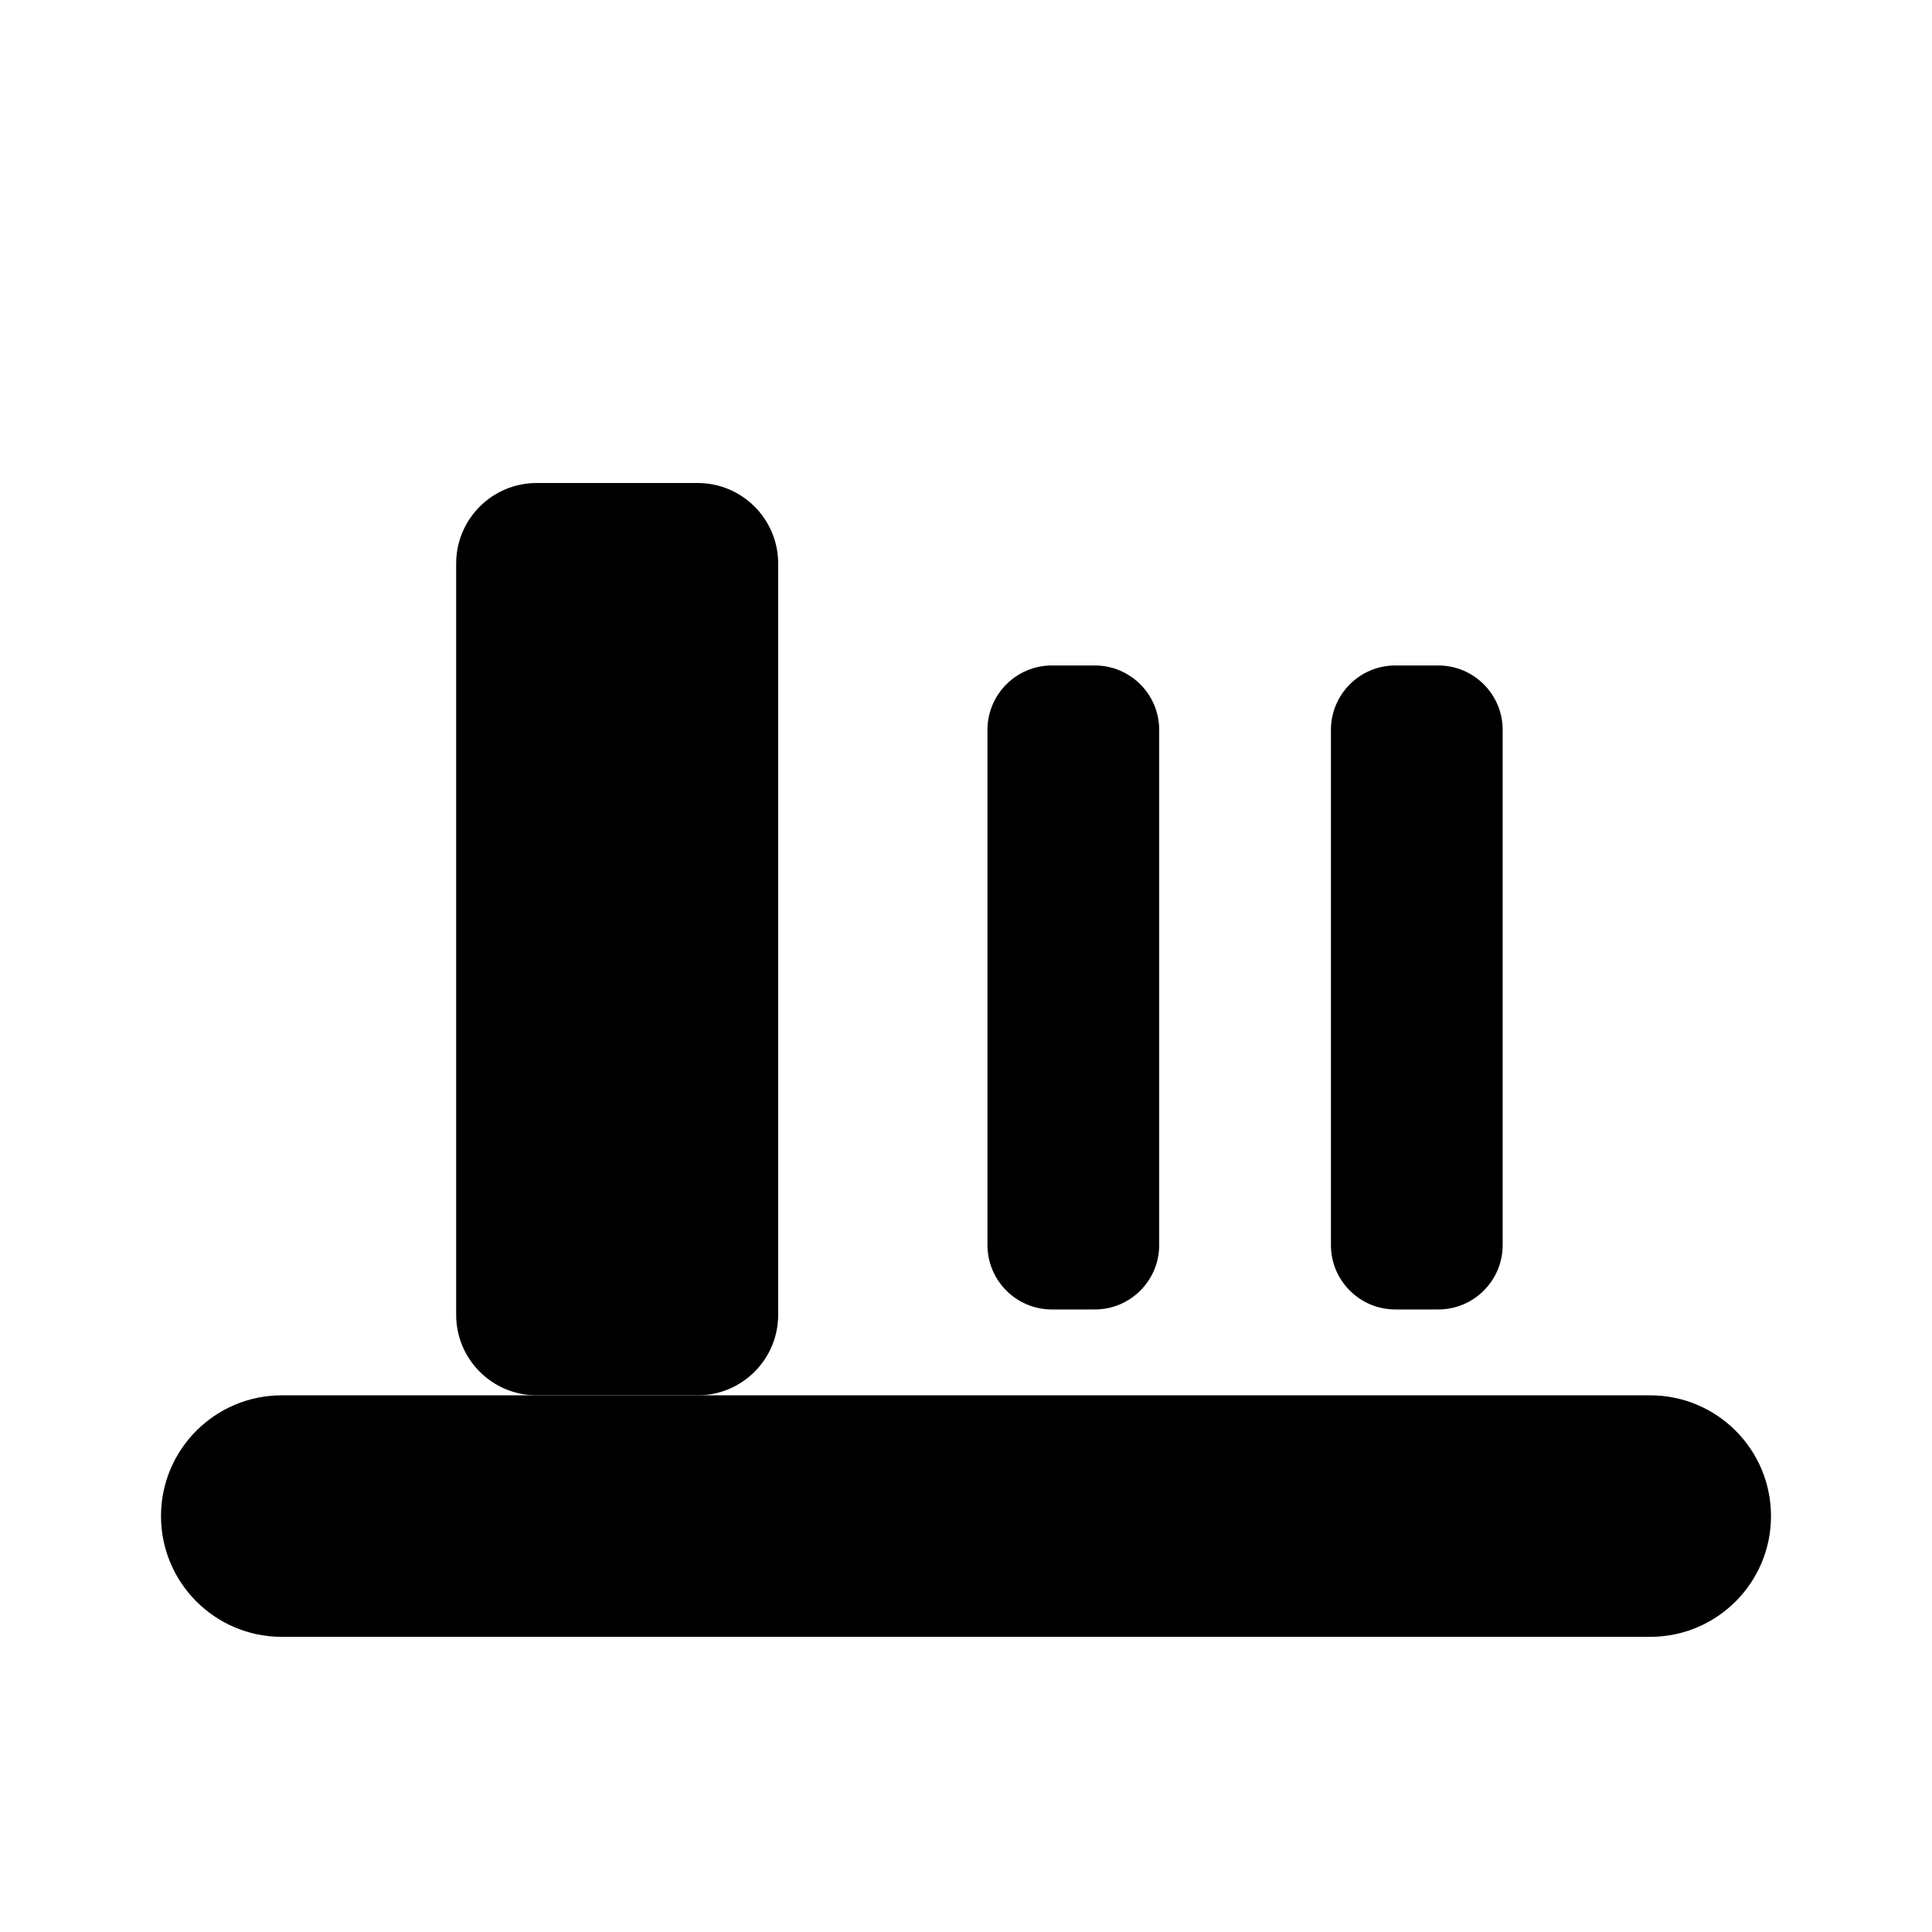
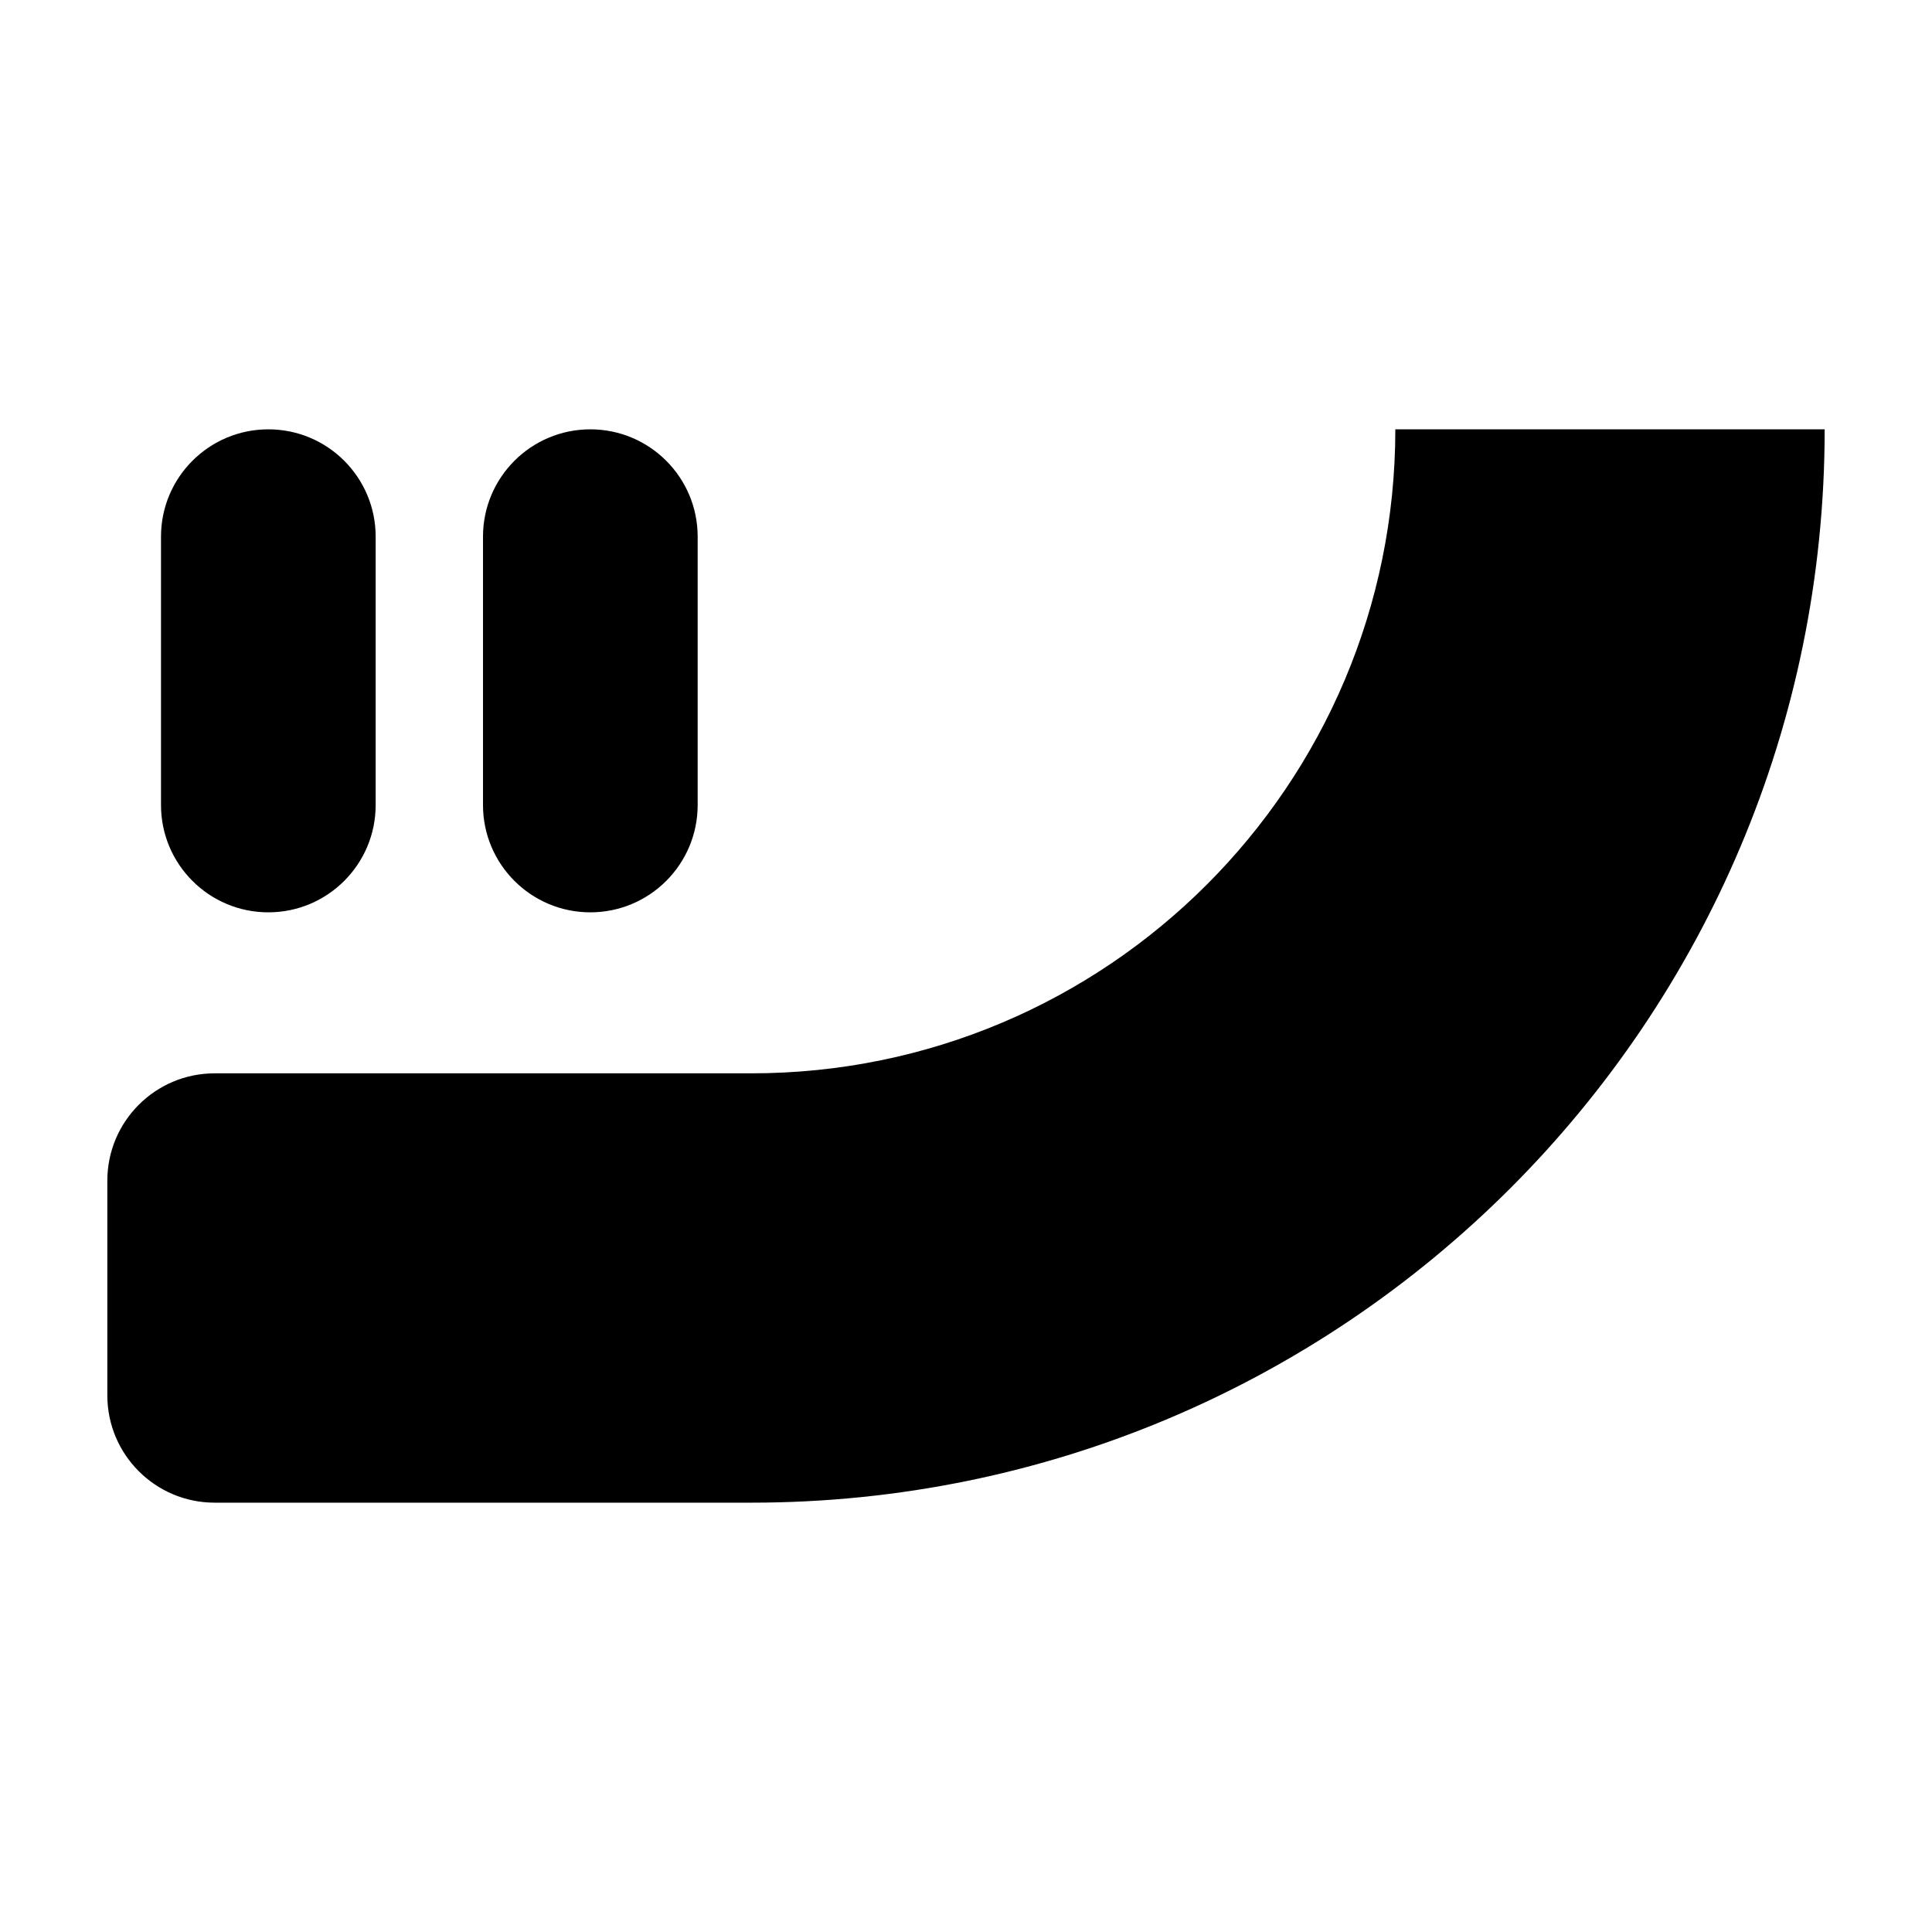
<svg xmlns="http://www.w3.org/2000/svg" width="18" height="18" viewBox="0 0 18 18" fill="none">
-   <g id="State=Paused">
-     <path id="shelf" d="M15.375 13H2.625C2.004 13 1.5 13.504 1.5 14.125C1.5 14.746 2.004 15.25 2.625 15.25H15.375C15.996 15.25 16.5 14.746 16.5 14.125C16.5 13.504 15.996 13 15.375 13Z" fill="black" />
-     <path id="pinned" d="M6.5 4.5H5C4.586 4.5 4.25 4.836 4.25 5.25V12.25C4.25 12.664 4.586 13 5 13H6.5C6.914 13 7.25 12.664 7.25 12.25V5.25C7.25 4.836 6.914 4.5 6.5 4.5Z" fill="black" />
-     <path id="pause-a" d="M10.2 6.2H9.8C9.469 6.2 9.2 6.469 9.2 6.8V11.6C9.2 11.931 9.469 12.2 9.8 12.2H10.2C10.531 12.2 10.8 11.931 10.8 11.6V6.8C10.8 6.469 10.531 6.2 10.2 6.2Z" fill="black" />
-     <path id="pause-b" d="M13.4 6.2H13C12.669 6.2 12.4 6.469 12.4 6.8V11.6C12.4 11.931 12.669 12.2 13 12.2H13.4C13.731 12.2 14 11.931 14 11.6V6.8C14 6.469 13.731 6.2 13.4 6.2Z" fill="black" />
+   <g transform="translate(1 1)" fill="#000">
+     <path d="M1 9L6 9A6 6 0 0 0 12 3L16 3A10 10 0 0 1 6 13L1 13A1 1 0 0 1 0 12L0 10A1 1 0 0 1 1 9Z" />
+     <rect x="0.5" y="3" width="2" height="4.5" rx="1" />
+     <rect x="3.5" y="3" width="2" height="4.5" rx="1" />
  </g>
</svg>
